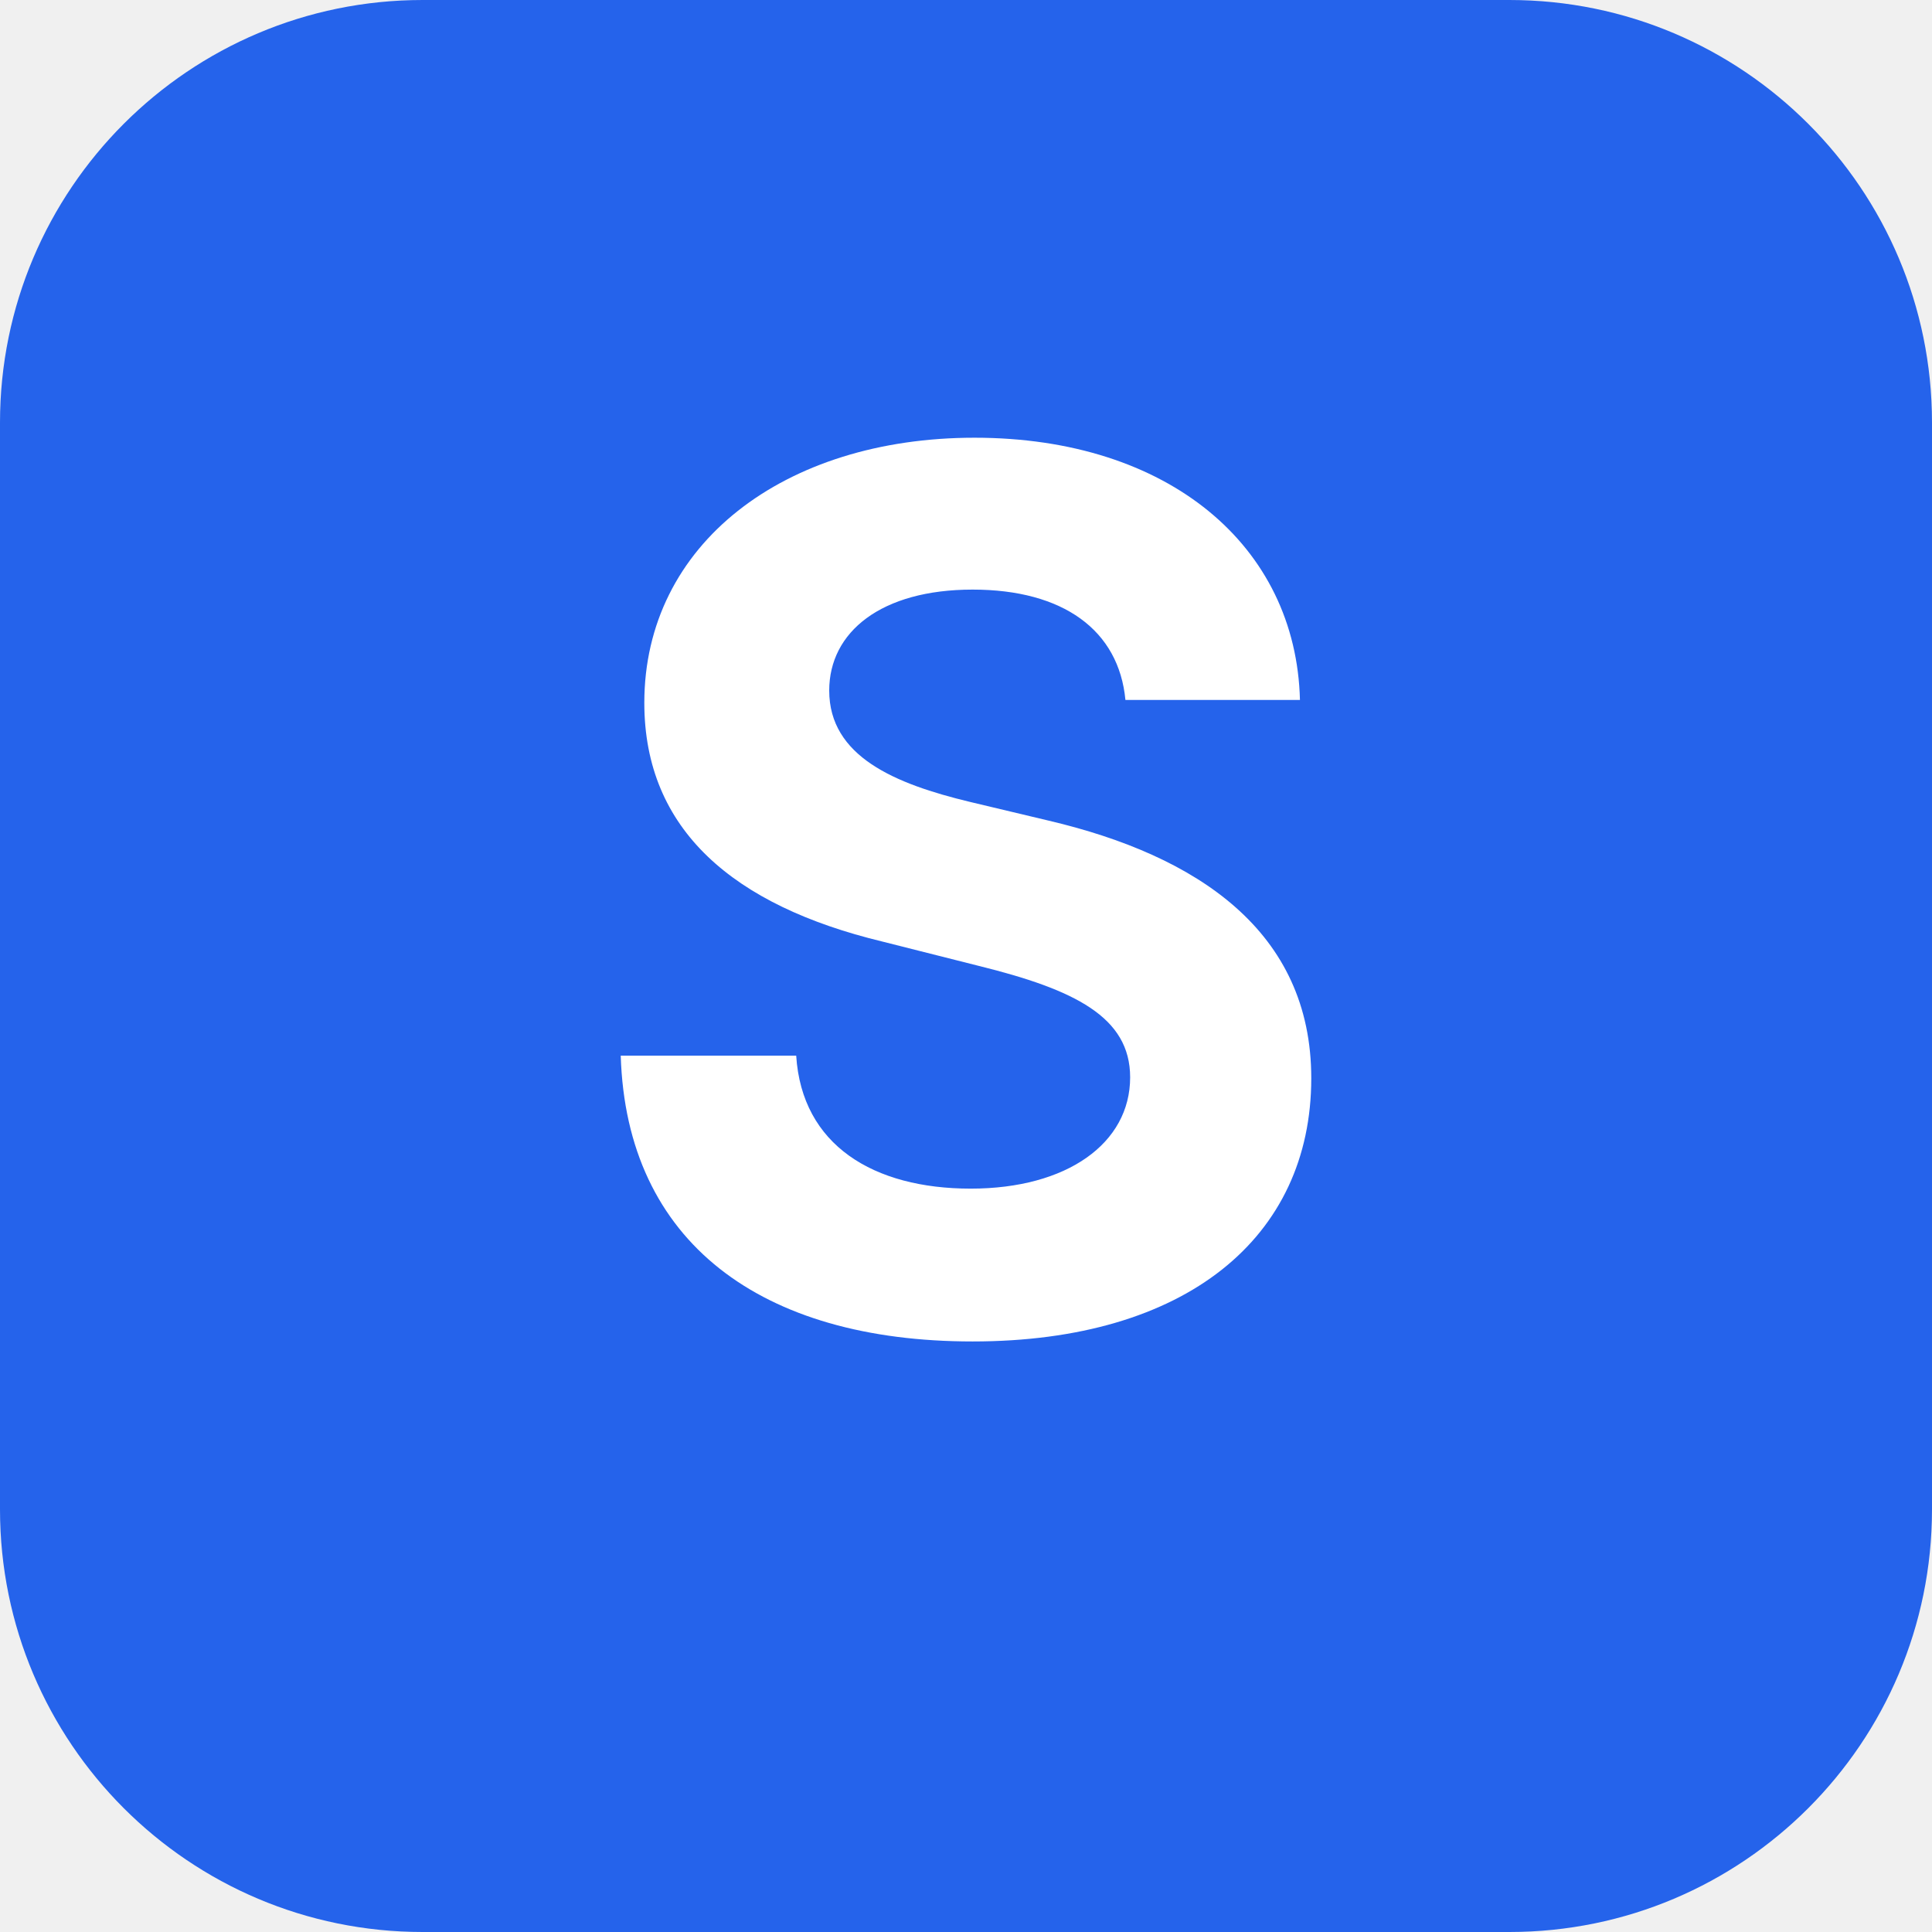
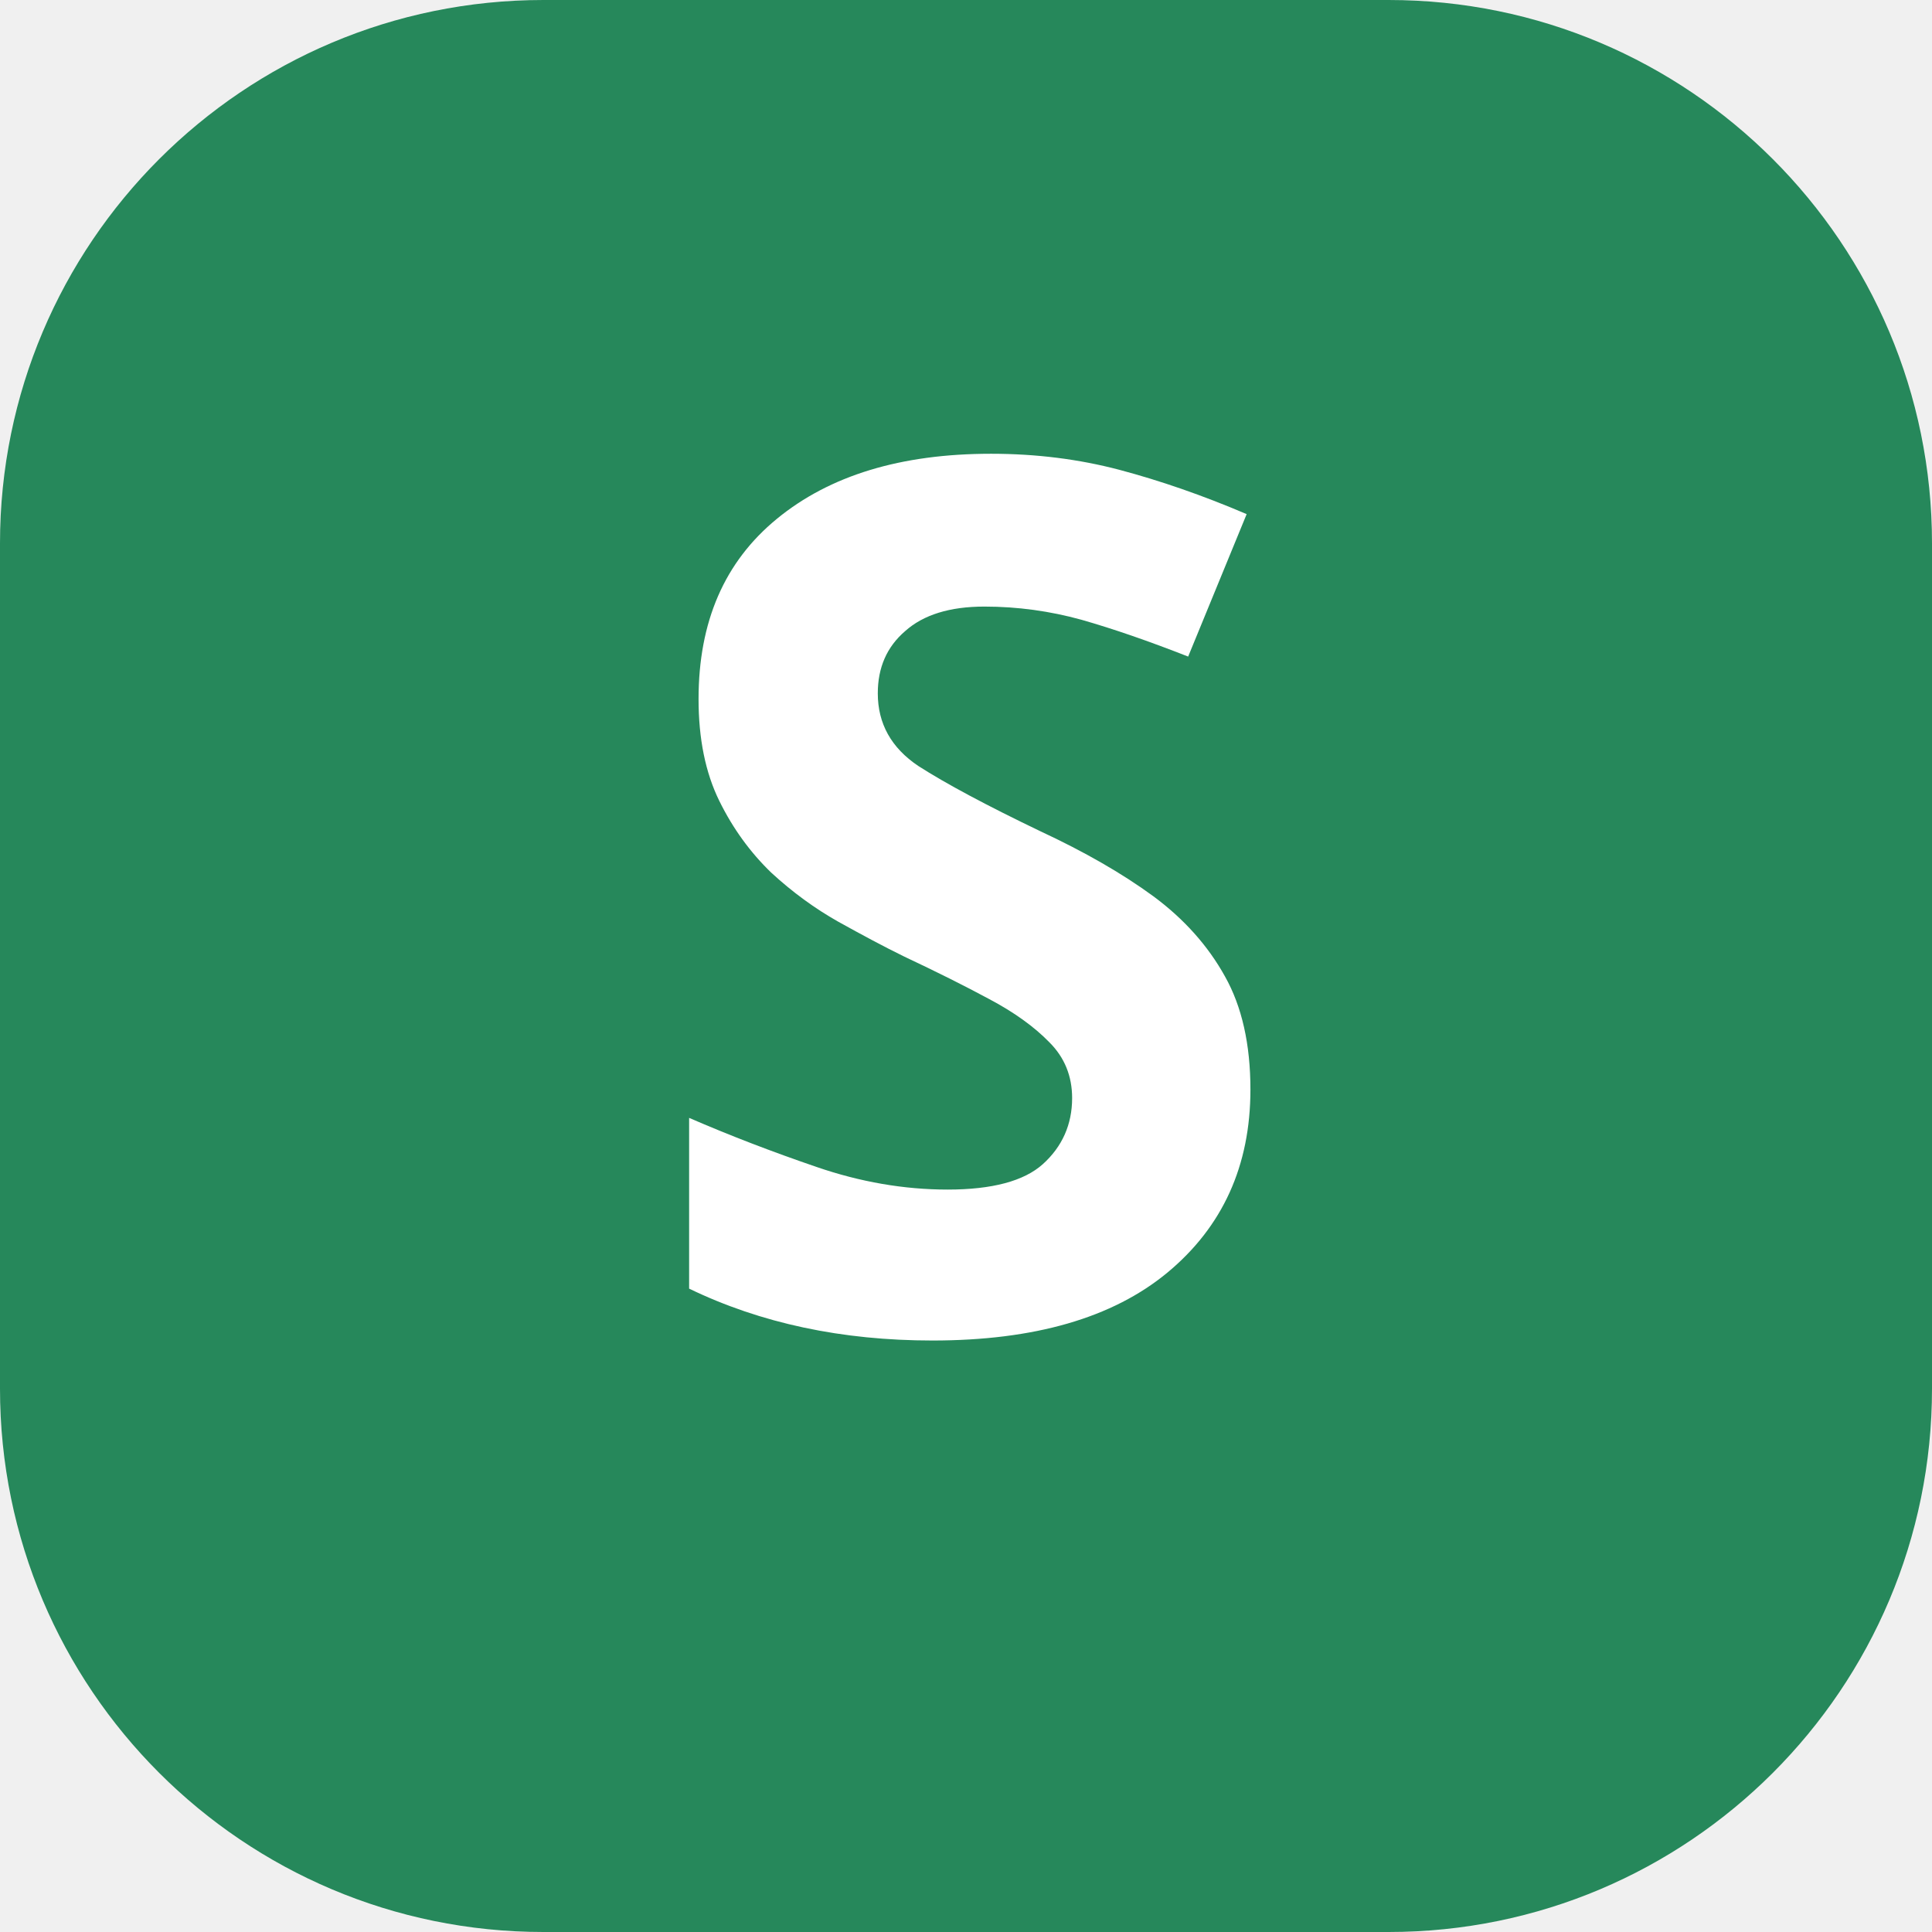
<svg xmlns="http://www.w3.org/2000/svg" width="32" height="32" viewBox="0 0 32 32" fill="none">
-   <rect width="32" height="32" rx="7" fill="#2563eb" />
-   <text x="16" y="22" font-family="Inter, ui-sans-serif, system-ui, sans-serif" font-size="20" font-weight="700" fill="#ffffff" text-anchor="middle">S</text>
+   <rect width="32" height="32" rx="9" fill="#26885b" />
+   <text x="16" y="22" font-family="ui-sans-serif, system-ui, sans-serif" font-size="20" font-weight="800" letter-spacing="-0.5" fill="#ffffff" text-anchor="middle">S</text>
</svg>
